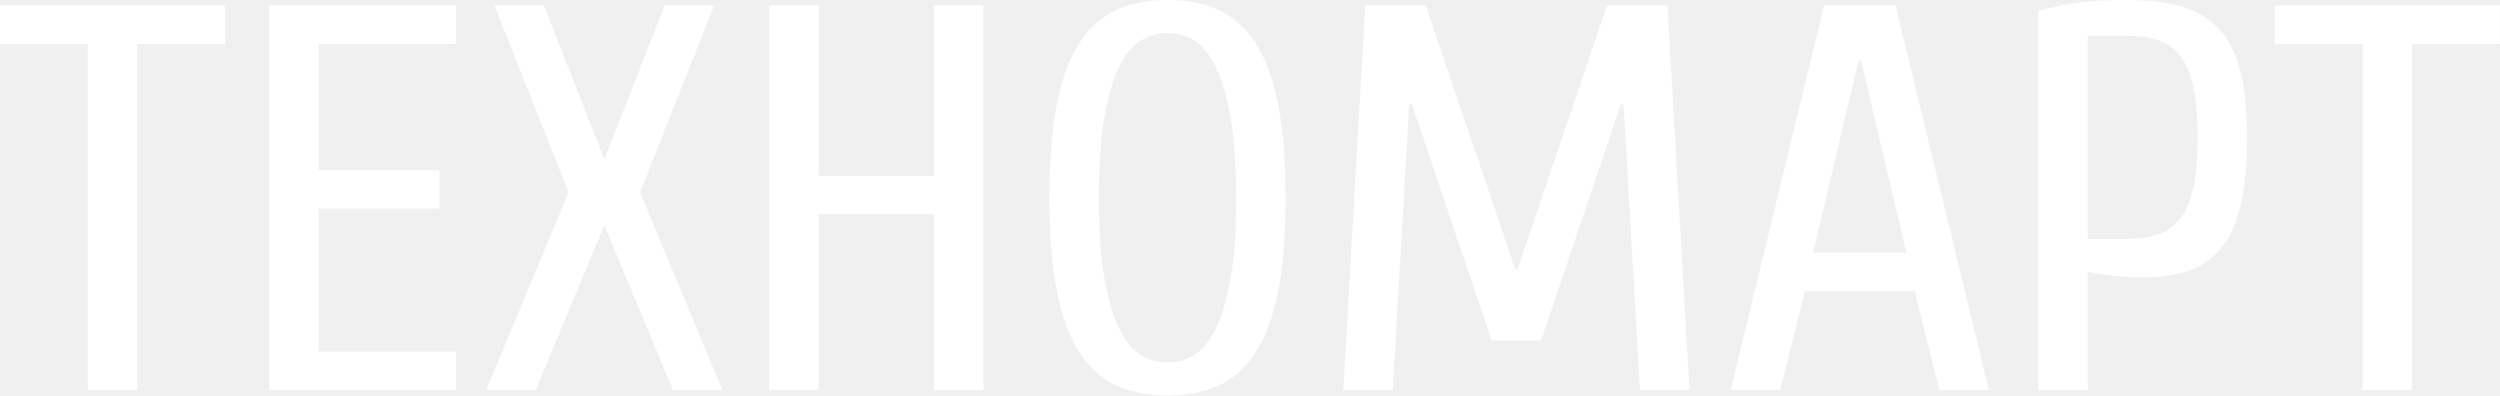
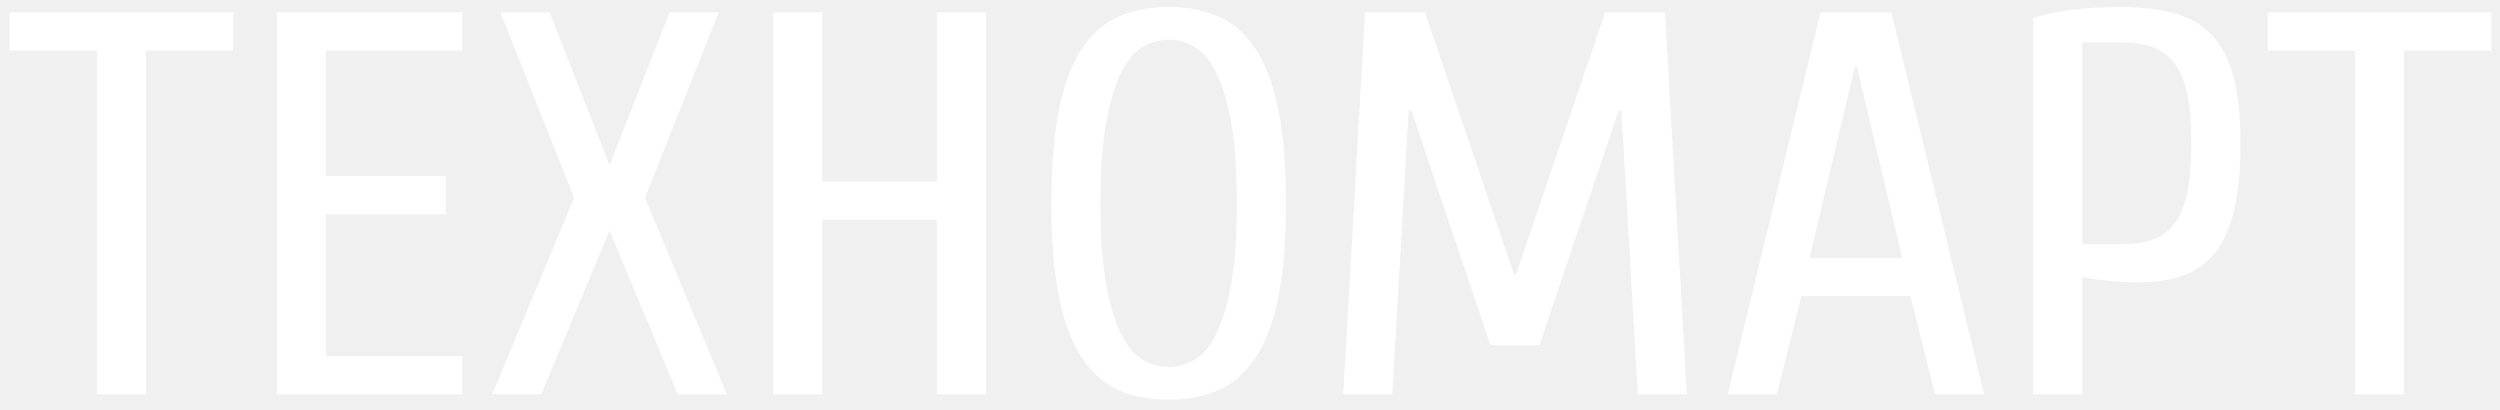
- <svg xmlns="http://www.w3.org/2000/svg" preserveAspectRatio="xMidYMid" width="136.5" height="21.59" viewBox="0 0 136.5 21.59">
-   <defs>
-     <style>
-       .cls-1 {
-         fill: #fff;
-         fill-rule: evenodd;
-       }
-     </style>
-   </defs>
-   <path d="M131.694,2.397 L131.694,21.297 L128.994,21.297 L128.994,2.397 L124.194,2.397 L124.194,0.297 L136.494,0.297 L136.494,2.397 L131.694,2.397 ZM121.299,13.512 C120.829,14.102 120.239,14.522 119.529,14.772 C118.819,15.022 117.974,15.147 116.994,15.147 C116.534,15.147 116.014,15.117 115.434,15.057 C114.854,14.997 114.374,14.927 113.994,14.847 L113.994,21.297 L111.294,21.297 L111.294,0.597 C112.054,0.377 112.819,0.222 113.589,0.132 C114.359,0.042 115.194,-0.003 116.094,-0.003 C117.294,-0.003 118.314,0.122 119.154,0.372 C119.994,0.622 120.674,1.037 121.194,1.617 C121.714,2.197 122.094,2.967 122.334,3.927 C122.574,4.887 122.694,6.077 122.694,7.497 C122.694,8.957 122.579,10.177 122.349,11.157 C122.119,12.137 121.769,12.922 121.299,13.512 ZM119.769,4.797 C119.619,4.077 119.384,3.507 119.064,3.087 C118.744,2.667 118.339,2.372 117.849,2.202 C117.359,2.032 116.774,1.947 116.094,1.947 L113.994,1.947 L113.994,13.047 L116.094,13.047 C116.774,13.047 117.359,12.962 117.849,12.792 C118.339,12.622 118.744,12.327 119.064,11.907 C119.384,11.487 119.619,10.917 119.769,10.197 C119.919,9.477 119.994,8.577 119.994,7.497 C119.994,6.417 119.919,5.517 119.769,4.797 ZM104.544,15.897 L98.544,15.897 L97.194,21.297 L94.494,21.297 L99.594,0.297 L103.494,0.297 L108.594,21.297 L105.894,21.297 L104.544,15.897 ZM101.604,3.297 L101.484,3.297 L98.994,13.797 L104.094,13.797 L101.604,3.297 ZM88.644,5.697 L88.494,5.697 L84.144,18.597 L81.444,18.597 L77.094,5.697 L76.944,5.697 L76.044,21.297 L73.344,21.297 L74.544,0.297 L77.844,0.297 L82.734,14.697 L82.854,14.697 L87.744,0.297 L91.044,0.297 L92.244,21.297 L89.544,21.297 L88.644,5.697 ZM68.484,19.347 C67.924,20.167 67.249,20.747 66.459,21.087 C65.669,21.427 64.764,21.597 63.744,21.597 C62.724,21.597 61.819,21.427 61.029,21.087 C60.239,20.747 59.564,20.167 59.004,19.347 C58.444,18.527 58.019,17.422 57.729,16.032 C57.439,14.642 57.294,12.897 57.294,10.797 C57.294,8.697 57.439,6.952 57.729,5.562 C58.019,4.172 58.444,3.067 59.004,2.247 C59.564,1.427 60.239,0.847 61.029,0.507 C61.819,0.167 62.724,-0.003 63.744,-0.003 C64.764,-0.003 65.669,0.167 66.459,0.507 C67.249,0.847 67.924,1.427 68.484,2.247 C69.044,3.067 69.469,4.172 69.759,5.562 C70.049,6.952 70.194,8.697 70.194,10.797 C70.194,12.897 70.049,14.642 69.759,16.032 C69.469,17.422 69.044,18.527 68.484,19.347 ZM67.179,6.357 C66.969,5.197 66.694,4.277 66.354,3.597 C66.014,2.917 65.614,2.447 65.154,2.187 C64.694,1.927 64.224,1.797 63.744,1.797 C63.264,1.797 62.794,1.927 62.334,2.187 C61.874,2.447 61.474,2.917 61.134,3.597 C60.794,4.277 60.519,5.197 60.309,6.357 C60.099,7.517 59.994,8.997 59.994,10.797 C59.994,12.597 60.099,14.077 60.309,15.237 C60.519,16.397 60.794,17.317 61.134,17.997 C61.474,18.677 61.874,19.147 62.334,19.407 C62.794,19.667 63.264,19.797 63.744,19.797 C64.224,19.797 64.694,19.667 65.154,19.407 C65.614,19.147 66.014,18.677 66.354,17.997 C66.694,17.317 66.969,16.397 67.179,15.237 C67.389,14.077 67.494,12.597 67.494,10.797 C67.494,8.997 67.389,7.517 67.179,6.357 ZM50.994,11.697 L44.694,11.697 L44.694,21.297 L41.994,21.297 L41.994,0.297 L44.694,0.297 L44.694,9.597 L50.994,9.597 L50.994,0.297 L53.694,0.297 L53.694,21.297 L50.994,21.297 L50.994,11.697 ZM36.745,21.297 L32.995,12.297 L29.245,21.297 L26.545,21.297 L31.045,10.497 L26.995,0.297 L29.695,0.297 L32.995,8.697 L36.295,0.297 L38.995,0.297 L34.945,10.497 L39.445,21.297 L36.745,21.297 ZM14.695,0.297 L24.895,0.297 L24.895,2.397 L17.395,2.397 L17.395,9.297 L23.995,9.297 L23.995,11.397 L17.395,11.397 L17.395,19.197 L24.895,19.197 L24.895,21.297 L14.695,21.297 L14.695,0.297 ZM7.495,21.297 L4.795,21.297 L4.795,2.397 L-0.005,2.397 L-0.005,0.297 L12.295,0.297 L12.295,2.397 L7.495,2.397 L7.495,21.297 Z" class="cls-1" />
+ <svg xmlns="http://www.w3.org/2000/svg" width="110" height="18">
+   <path fill="#FFF" fill-rule="evenodd" d="M105.78 2.227v15.12h-2.16V2.227h-3.84V.547h9.84v1.68h-3.84zm-8.316 8.892a3.087 3.087 0 0 1-1.416 1.008c-.568.2-1.244.3-2.028.3-.368 0-.784-.024-1.248-.072a11.498 11.498 0 0 1-1.152-.168v5.16h-2.16V.787c.608-.176 1.22-.3 1.836-.372A17.315 17.315 0 0 1 93.3.307c.96 0 1.776.1 2.448.3.672.2 1.216.532 1.632.996.416.464.72 1.08.912 1.848.192.768.288 1.72.288 2.856 0 1.168-.092 2.144-.276 2.928-.184.784-.464 1.412-.84 1.884zM96.24 4.147c-.12-.576-.308-1.032-.564-1.368a2.04 2.04 0 0 0-.972-.708c-.392-.136-.86-.204-1.404-.204h-1.68v8.88h1.68c.544 0 1.012-.068 1.404-.204a2.04 2.04 0 0 0 .972-.708c.256-.336.444-.792.564-1.368.12-.576.18-1.296.18-2.16 0-.864-.06-1.584-.18-2.16zm-12.18 8.88h-4.8l-1.08 4.32h-2.16L80.1.547h3.12l4.08 16.8h-2.16l-1.08-4.32zm-2.352-10.08h-.096l-1.992 8.4h4.08l-1.992-8.4zm-10.367 1.92h-.12l-3.48 10.32h-2.16l-3.48-10.32h-.12l-.72 12.48h-2.16l.96-16.8h2.64l3.912 11.52h.096L70.621.547h2.64l.96 16.8h-2.16l-.72-12.48zm-16.128 10.92c-.448.656-.988 1.12-1.62 1.392-.632.272-1.356.408-2.172.408-.816 0-1.54-.136-2.172-.408-.633-.272-1.173-.736-1.62-1.392-.448-.656-.789-1.54-1.02-2.652-.232-1.112-.348-2.508-.348-4.188 0-1.68.116-3.076.348-4.188.231-1.112.572-1.996 1.02-2.652.447-.656.987-1.12 1.62-1.392.632-.272 1.356-.408 2.172-.408.816 0 1.54.136 2.172.408.632.272 1.172.736 1.62 1.392.447.656.788 1.54 1.02 2.652.231 1.112.348 2.508.348 4.188 0 1.68-.117 3.076-.348 4.188-.232 1.112-.573 1.996-1.02 2.652zM54.169 5.395c-.168-.928-.388-1.664-.66-2.208-.273-.544-.592-.92-.96-1.128a2.27 2.27 0 0 0-1.128-.312c-.384 0-.76.104-1.128.312-.369.208-.688.584-.96 1.128-.273.544-.492 1.28-.66 2.208-.168.928-.252 2.112-.252 3.552s.084 2.624.252 3.552c.168.928.387 1.664.66 2.208.272.544.591.92.96 1.128.368.208.744.312 1.128.312a2.27 2.27 0 0 0 1.128-.312c.368-.208.687-.584.96-1.128.272-.544.492-1.28.66-2.208.168-.928.252-2.112.252-3.552s-.084-2.624-.252-3.552zM41.221 9.667h-5.04v7.68h-2.16V.547h2.16v7.44h5.04V.547h2.16v16.8h-2.16v-7.68zm-11.4 7.68l-3-7.2-3 7.2h-2.16l3.6-8.64-3.24-8.16h2.16l2.64 6.72 2.64-6.72h2.16l-3.24 8.16 3.6 8.64h-2.16zM12.181.547h8.16v1.68h-6v5.52h5.28v1.68h-5.28v6.24h6v1.68h-8.16V.547zm-5.76 16.8h-2.16V2.227H.421V.547h9.84v1.68h-3.84v15.12z" />
</svg>
